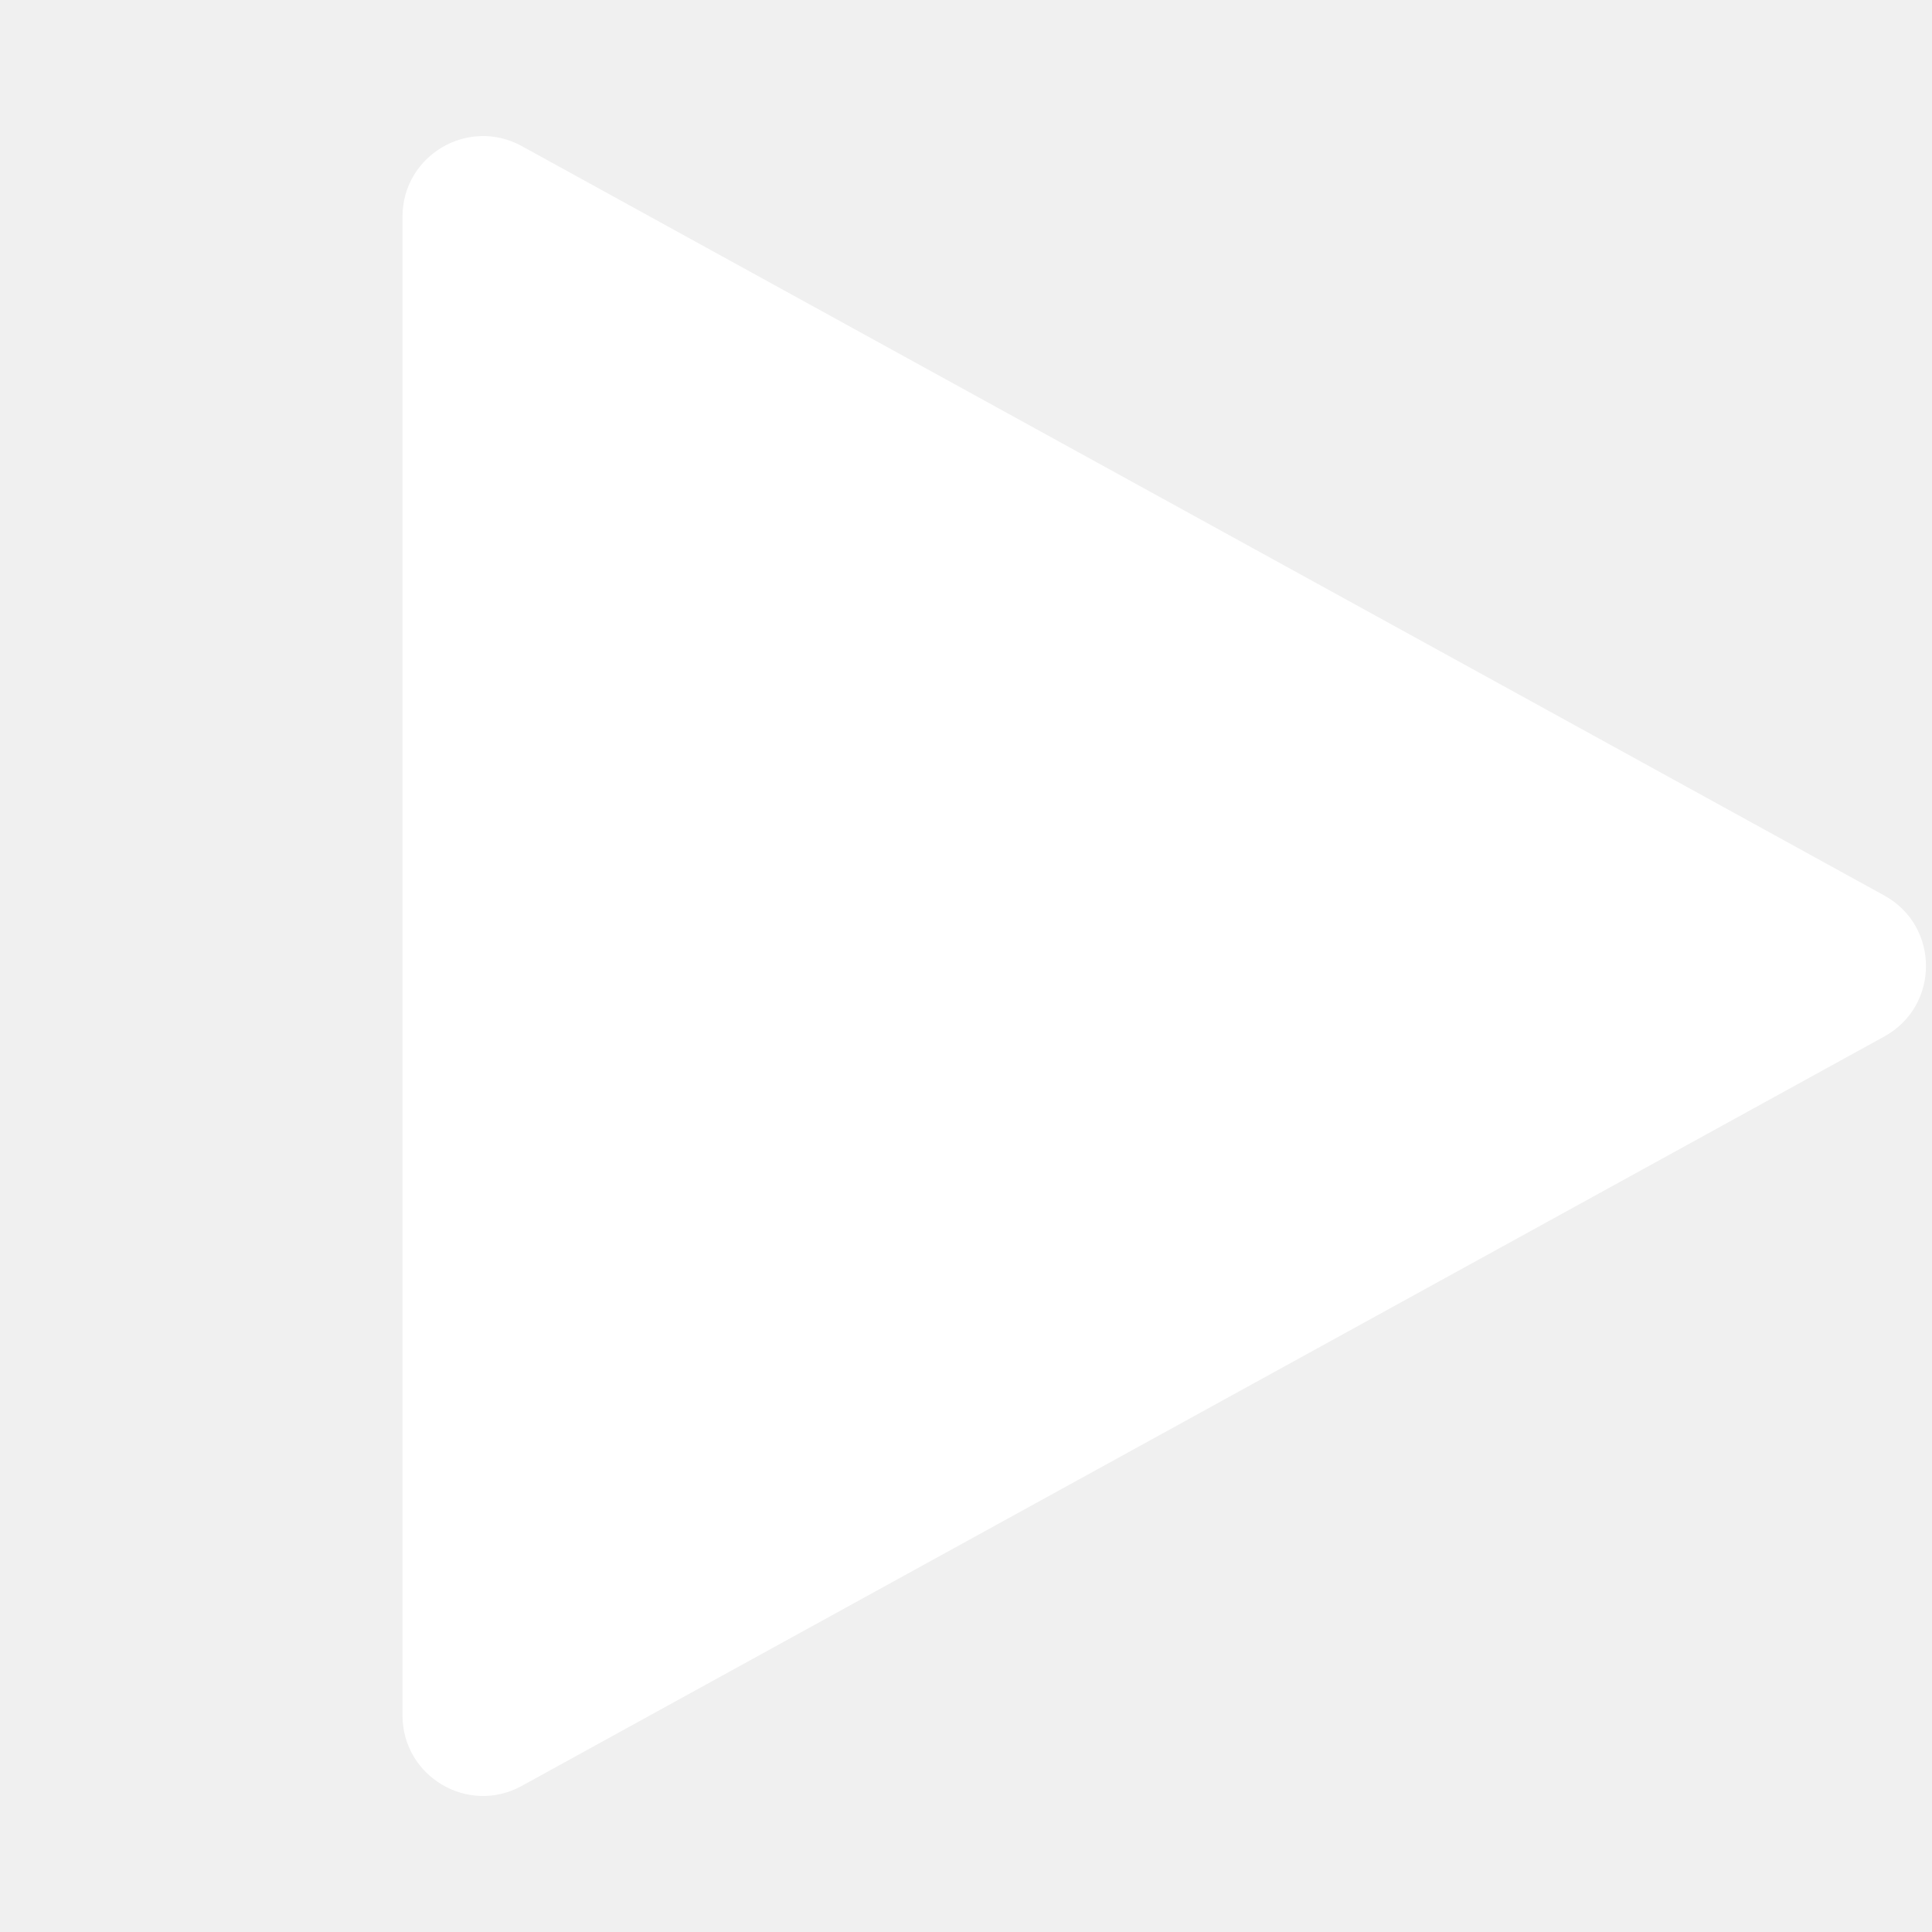
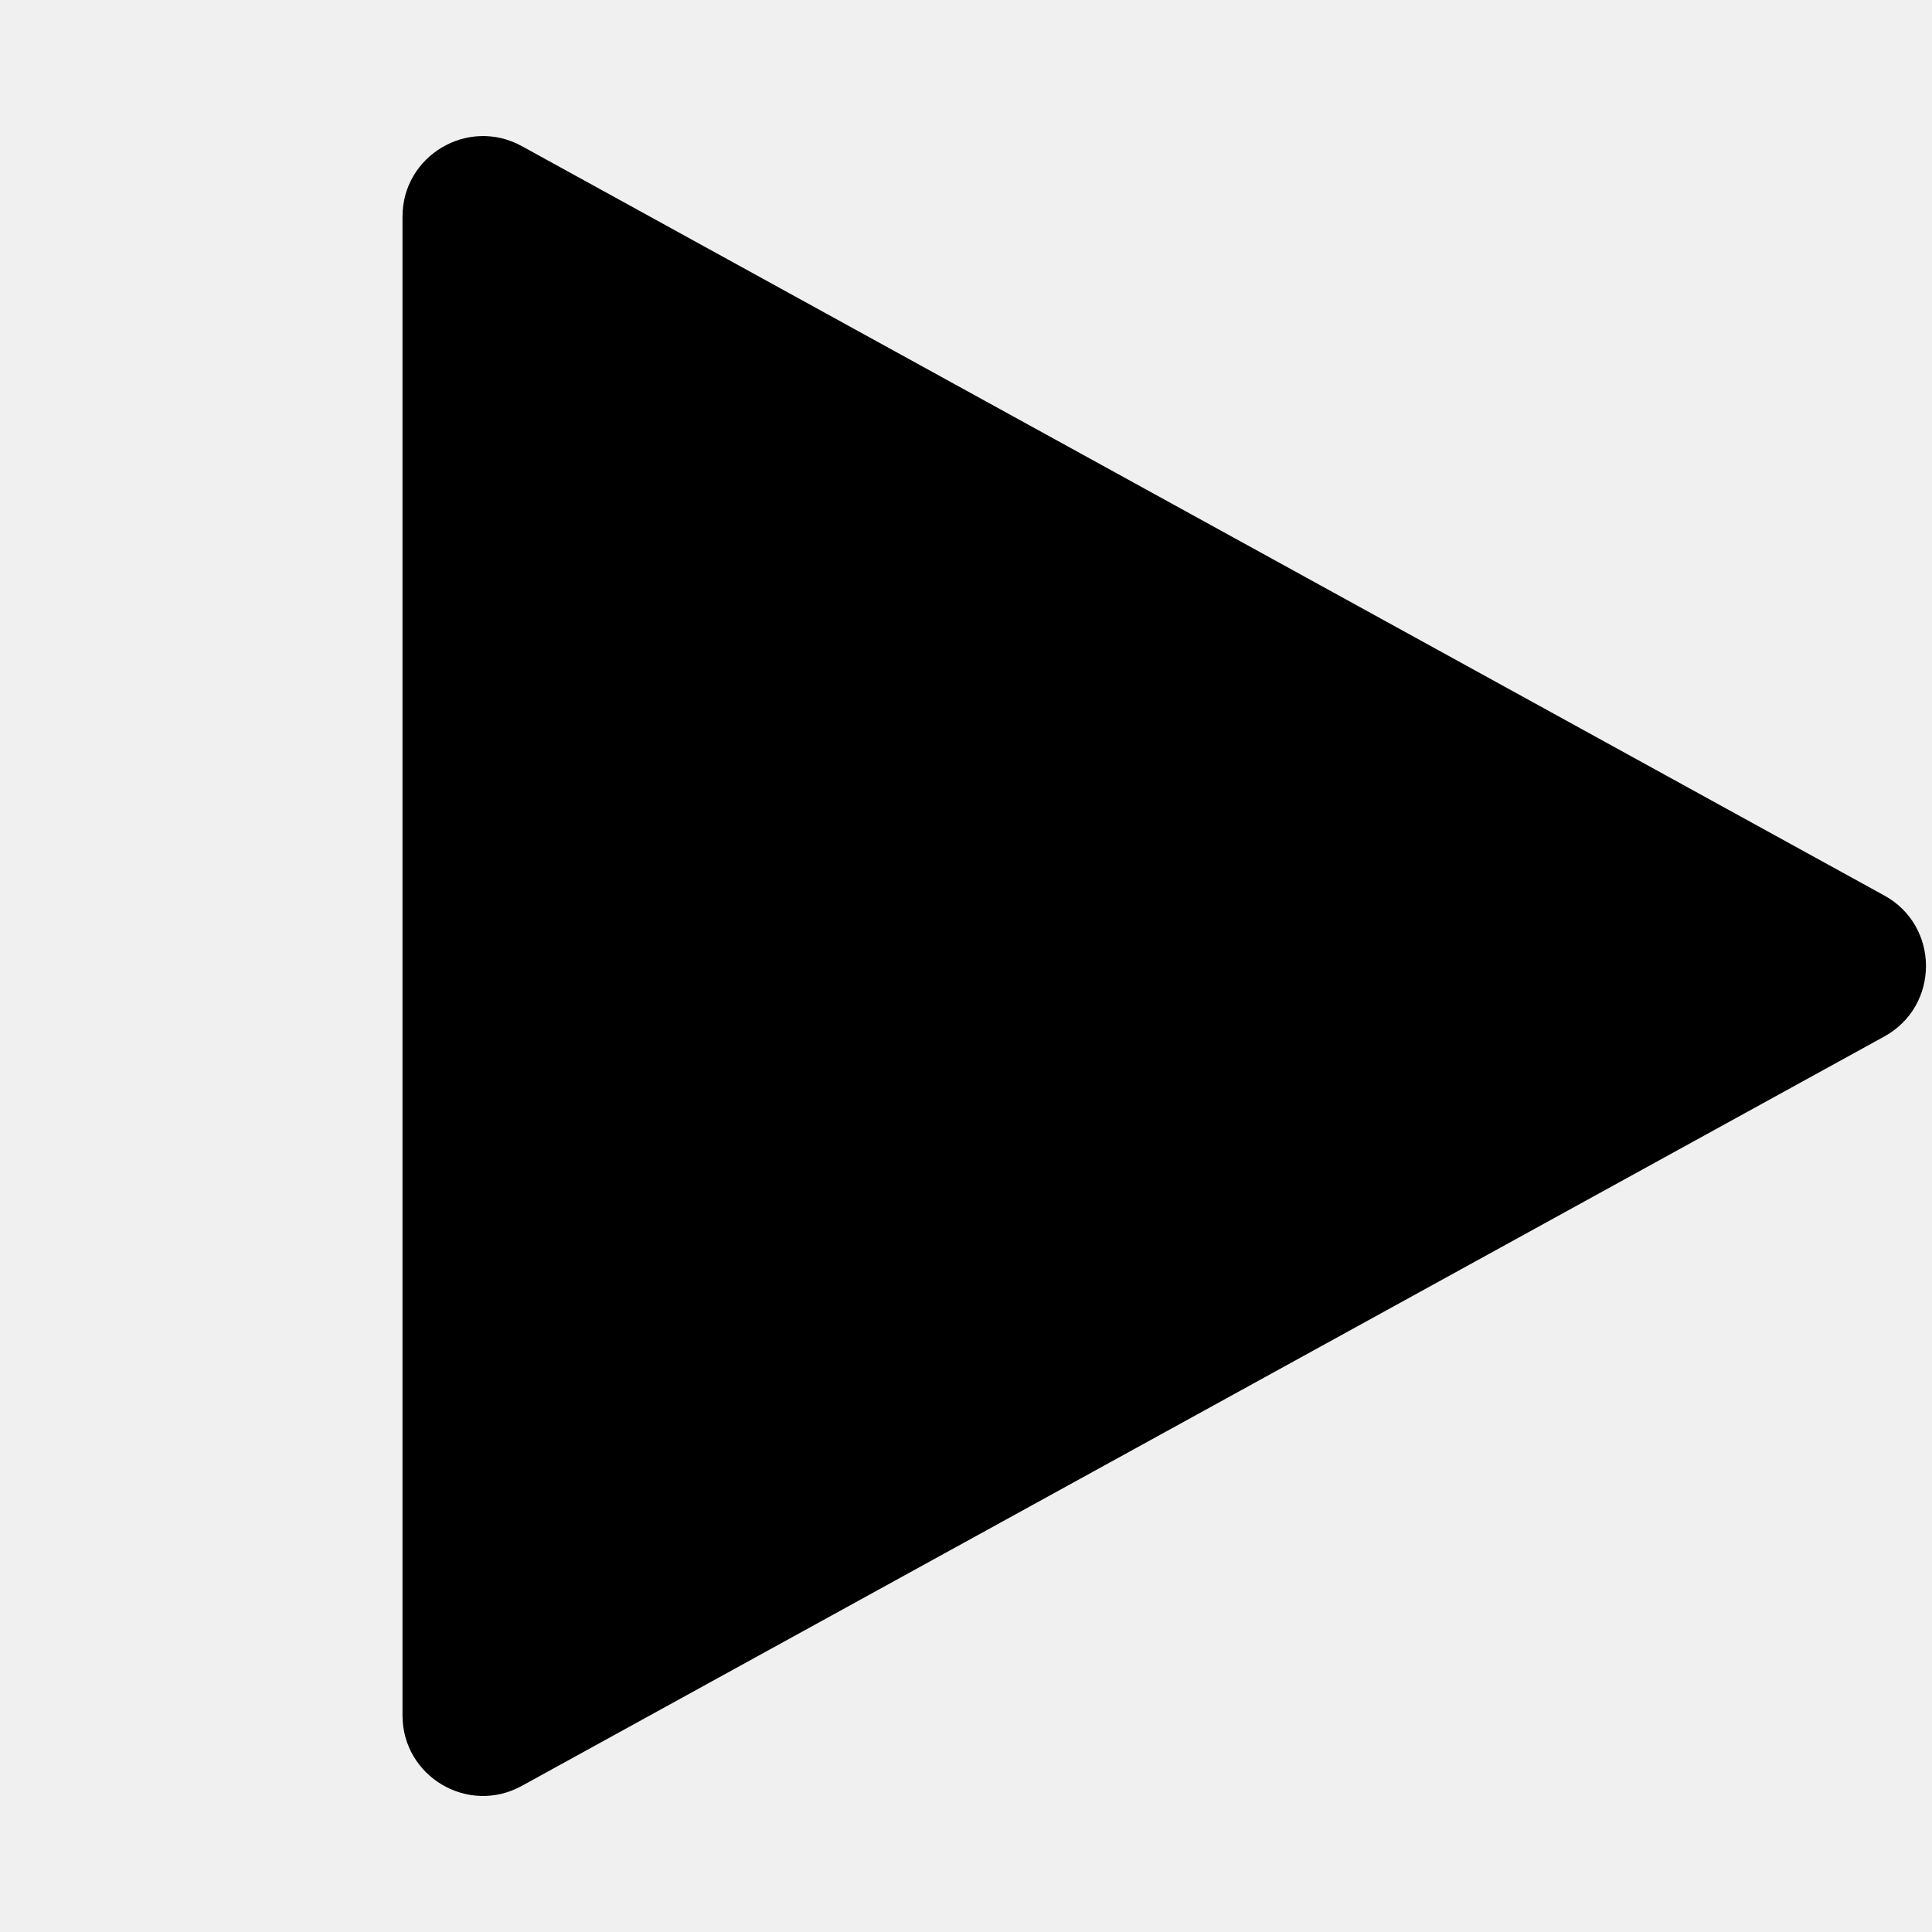
<svg xmlns="http://www.w3.org/2000/svg" width="24" height="24" viewBox="0 0 24 24" fill="none" aria-hidden=" true">
-   <path d="M5 2.691C5 1.931 5.815 1.449 6.482 1.815L23.407 11.124C24.098 11.504 24.098 12.496 23.407 12.876L6.482 22.185C5.815 22.552 5 22.069 5 21.309V2.691Z" fill="#ffffff" />
+   <path d="M5 2.691C5 1.931 5.815 1.449 6.482 1.815L23.407 11.124C24.098 11.504 24.098 12.496 23.407 12.876L6.482 22.185C5.815 22.552 5 22.069 5 21.309V2.691Z" fill="#000000" />
</svg>
